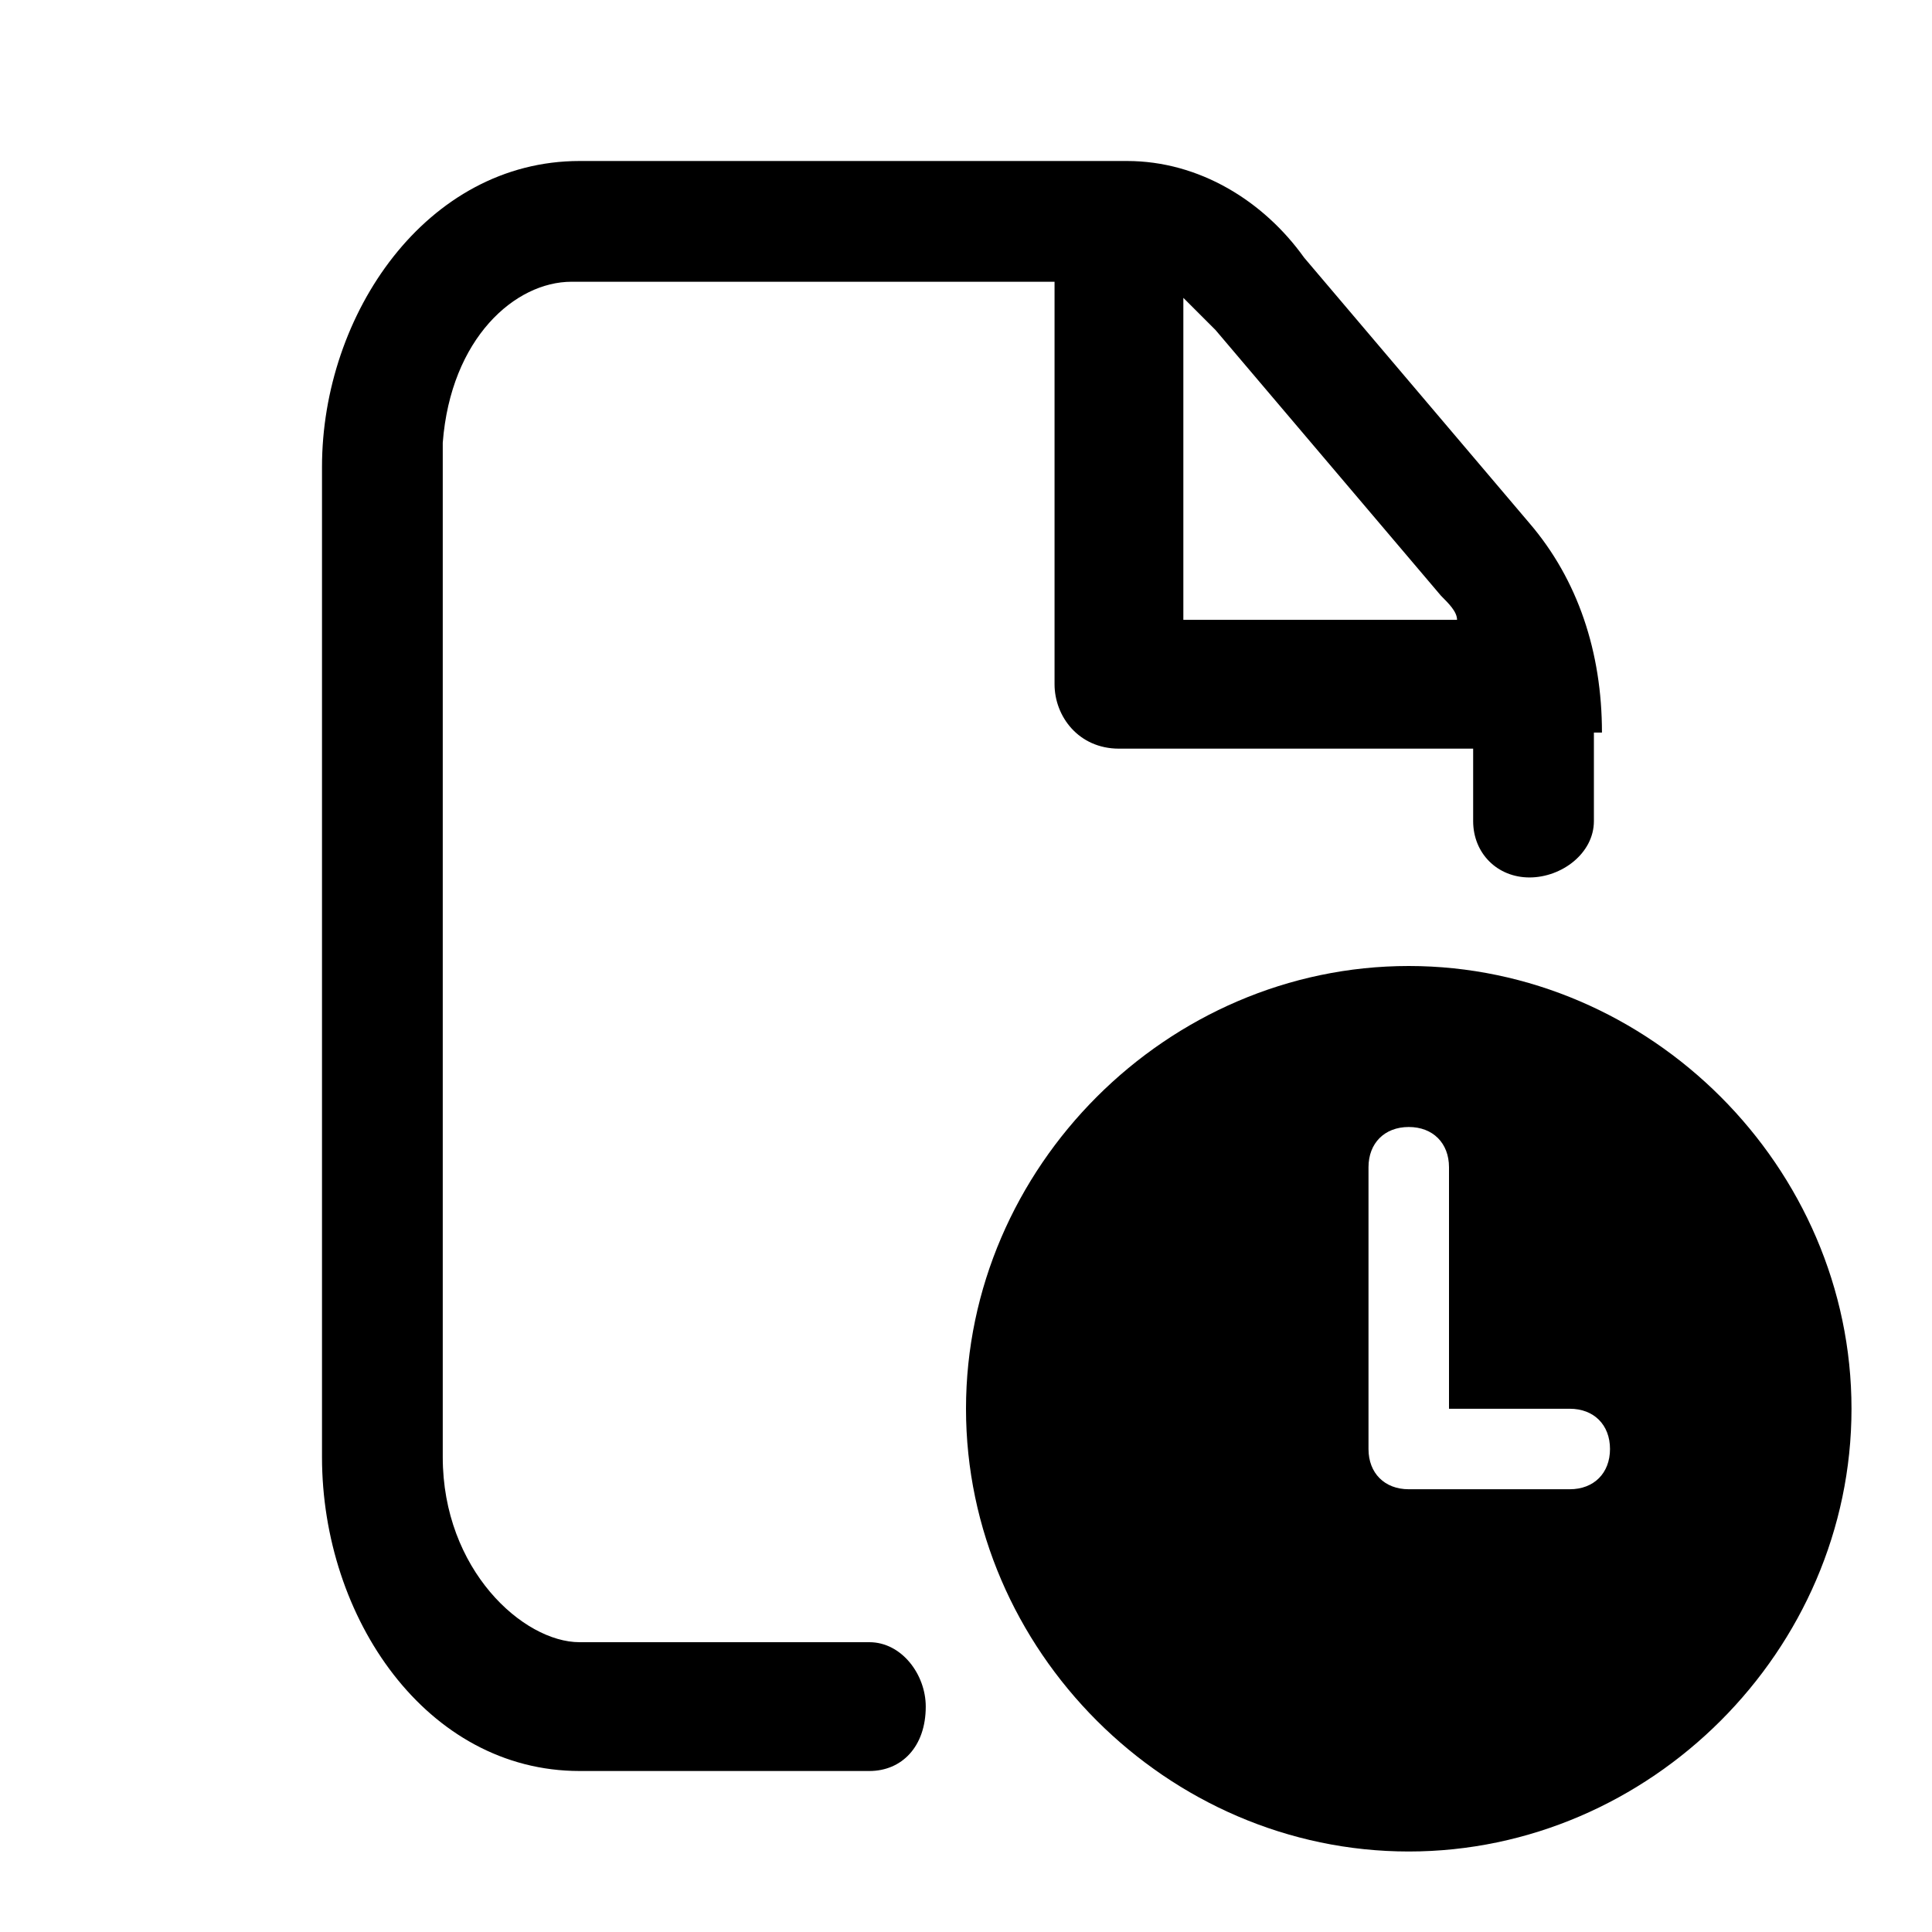
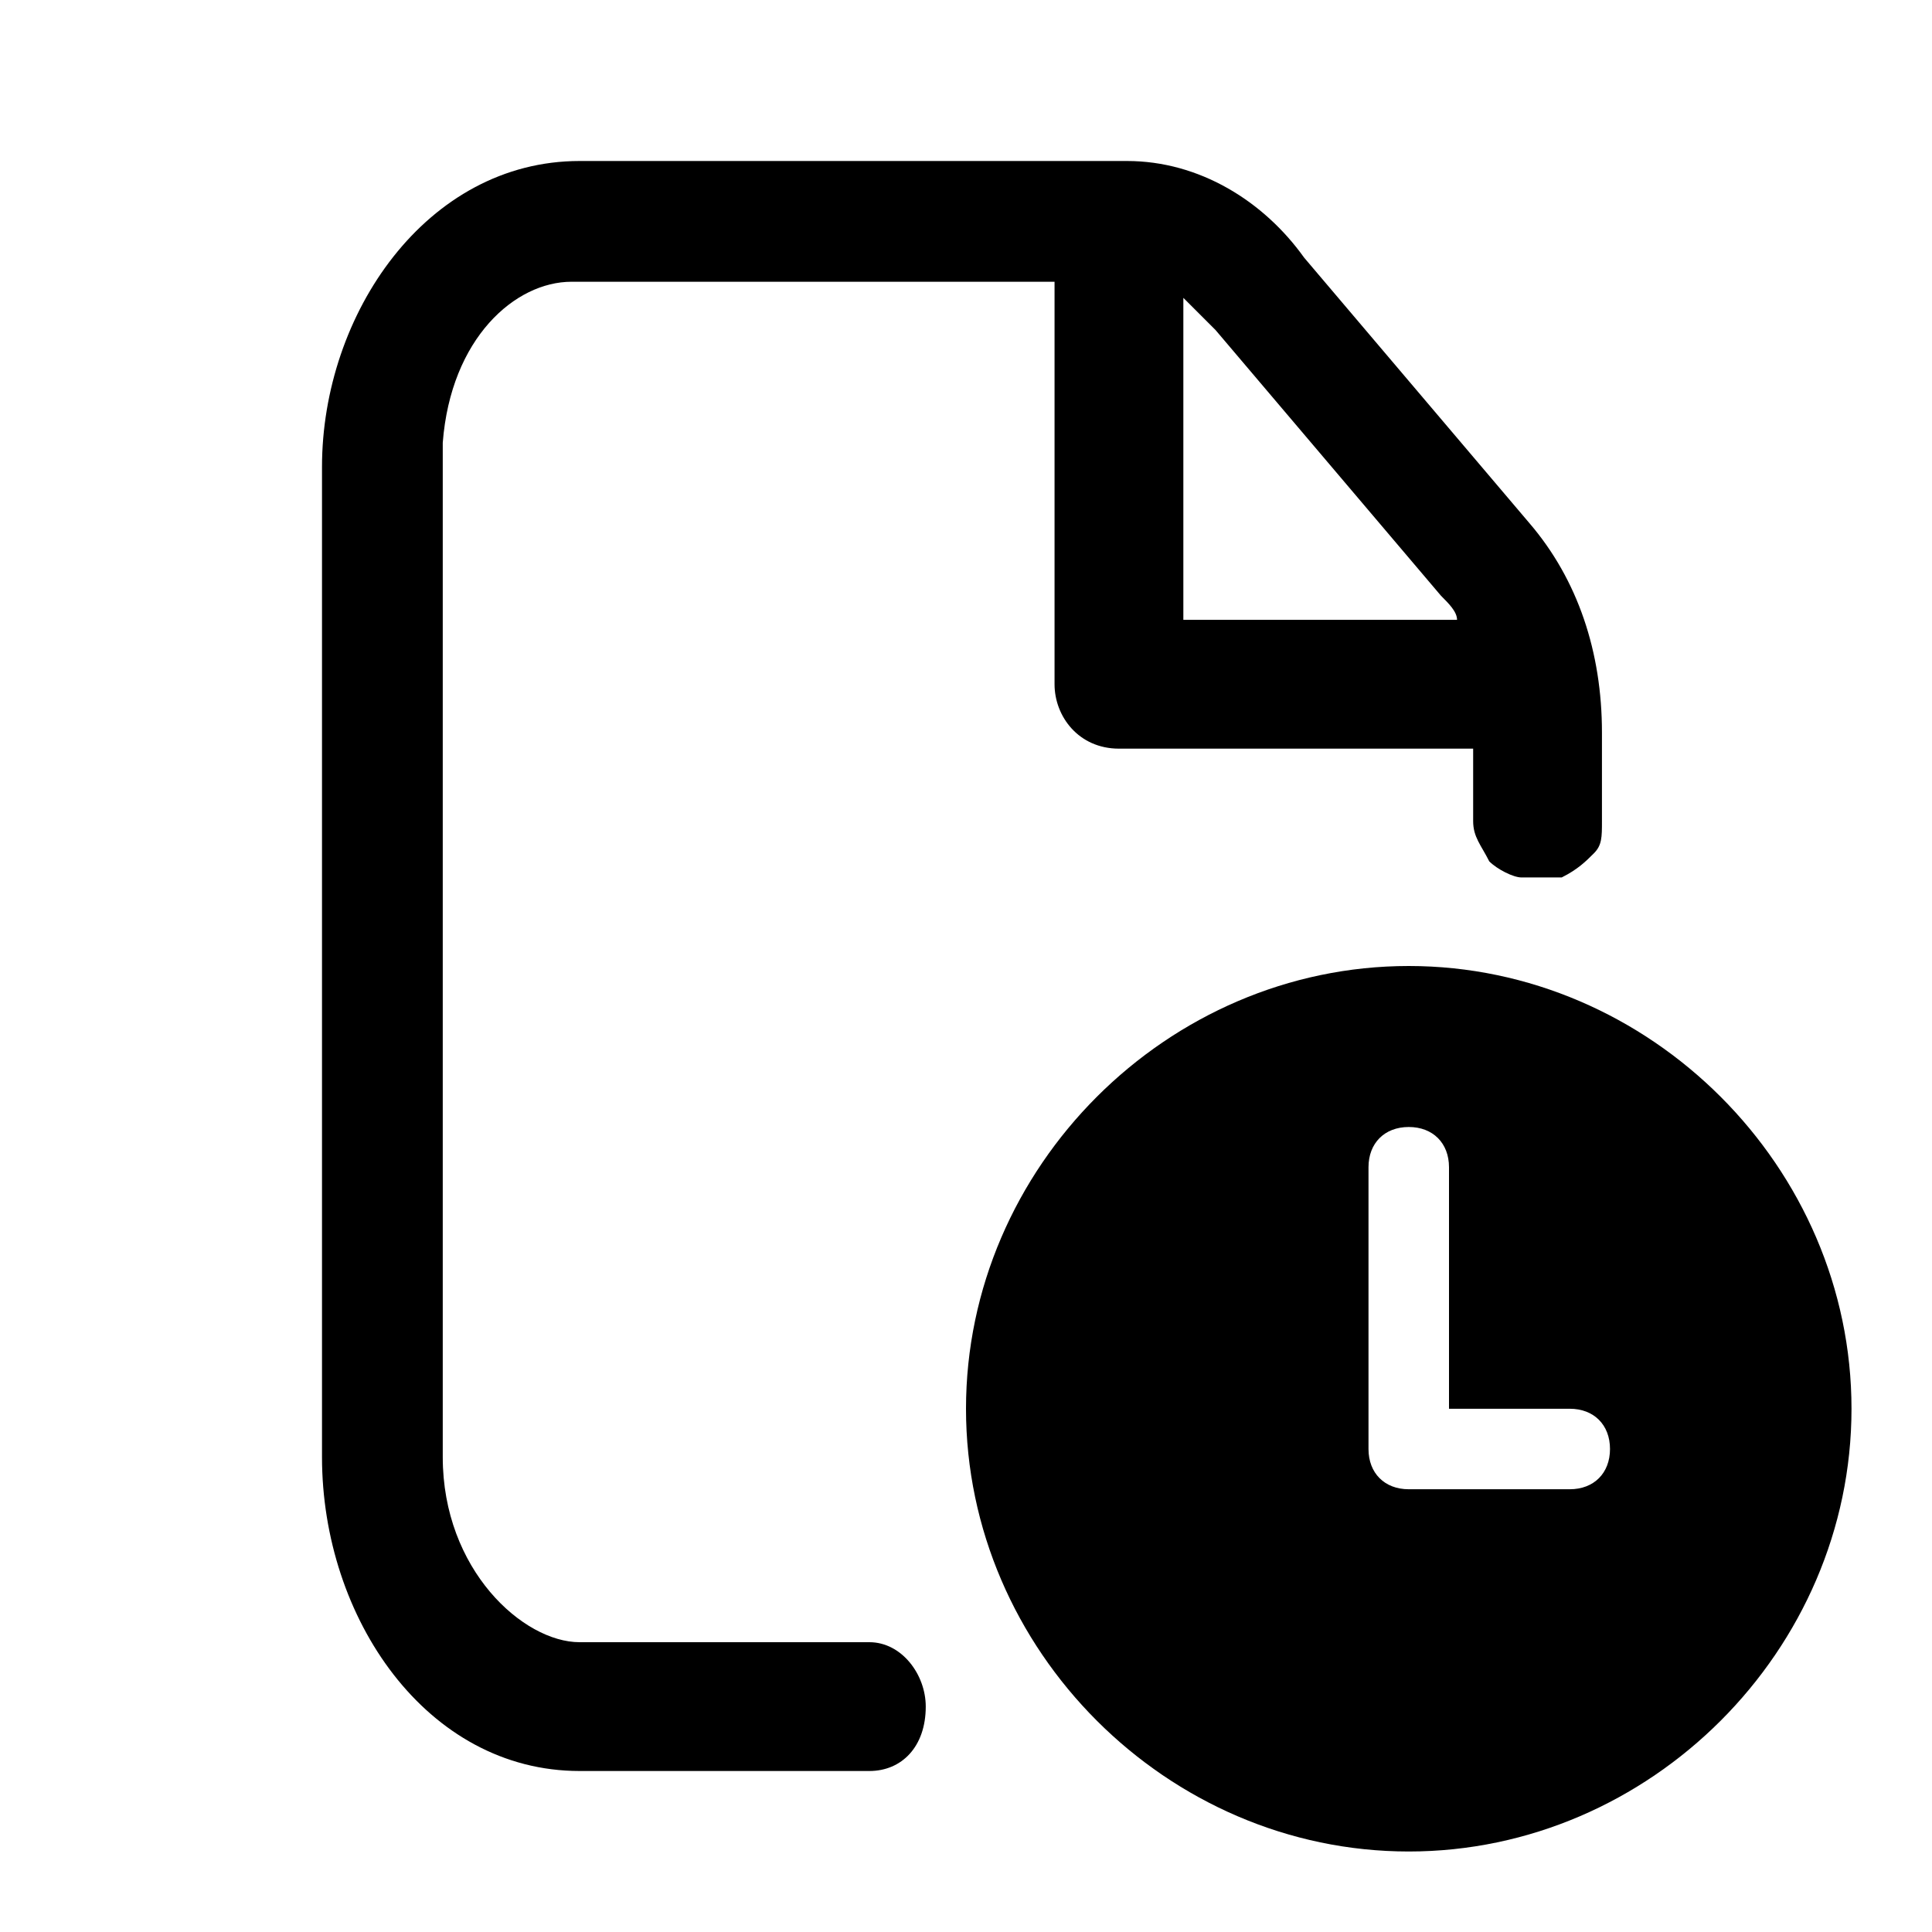
<svg xmlns="http://www.w3.org/2000/svg" width="24" height="24" viewBox="0 0 24 24" fill="none">
-   <path fill="currentColor" d="M17.5,12c-3,0-5.5,2.5-5.5,5.5s2.5,5.5,5.5,5.5s5.5-2.5,5.5-5.5S20.5,12,17.5,12z M19.5,18.5h-2     c-0.3,0-0.5-0.2-0.5-0.5v-3.5c0-0.3,0.2-0.5,0.5-0.5s0.5,0.2,0.5,0.5v3h1.5c0.3,0,0.5,0.2,0.5,0.5S19.8,18.5,19.5,18.5z" />
-   <path fill="none" d="M17.8,7.4l-2.8-3.3C15,4,14.8,3.8,14.7,3.8v4h3.4C18,7.6,17.9,7.5,17.8,7.4z" />
-   <path fill="currentColor" d="M19.9,9.1c0-1-0.3-1.9-0.9-2.6l-2.8-3.3C15.7,2.5,14.9,2,14,2H7.2C5.3,2,4,3.9,4,5.8v12.3C4,20.1,5.3,22,7.2,22     h3.6c0.4,0,0.7-0.3,0.7-0.8l0,0c0-0.4-0.3-0.8-0.7-0.8H7.2c-0.7,0-1.7-0.9-1.7-2.3V5.8c0-0.1,0-0.2,0-0.3c0.1-1.3,0.9-2,1.6-2h6v5     c0,0.4,0.3,0.8,0.8,0.8h4.4v0.9c0,0.4,0.3,0.7,0.7,0.7h0c0.4,0,0.8-0.3,0.8-0.7V9.1z M14.7,7.7v-4C14.8,3.8,15,4,15.1,4.1l2.8,3.3     c0.1,0.1,0.2,0.2,0.2,0.3H14.7z" />
+   <path fill="currentColor" d="M17.5,12c-3,0-5.5,2.5-5.5,5.5s2.5,5.5,5.5,5.5s5.5-2.5,5.5-5.5S20.5,12,17.5,12z M19.5,18.5h-2  c-0.3,0-0.5-0.2-0.5-0.5v-3.5c0-0.3,0.2-0.5,0.5-0.5s0.5,0.2,0.5,0.5v3h1.5c0.3,0,0.5,0.2,0.5,0.5S19.8,18.5,19.5,18.5z" />
+   <path fill="currentColor" d="M19.9,9.1c0-1-0.3-1.9-0.9-2.6l-2.8-3.3C15.7,2.5,14.9,2,14,2H7.2C5.3,2,4,3.9,4,5.8v12.3c0,2,1.3,3.9,3.2,3.9     h3.6c0.4,0,0.7-0.3,0.7-0.8c0-0.4-0.3-0.8-0.7-0.8H7.2c-0.7,0-1.7-0.9-1.7-2.3V5.8c0-0.1,0-0.2,0-0.3c0.1-1.3,0.9-2,1.6-2h6v5     c0,0.4,0.3,0.8,0.8,0.8h4.4c0,0,0,0.9,0,0.9c0,0.2,0.1,0.3,0.2,0.5c0.1,0.1,0.3,0.2,0.4,0.2c0.2,0,0.3,0,0.5,0     c0.2-0.1,0.3-0.2,0.4-0.3c0.1-0.1,0.1-0.2,0.1-0.4c0-0.1,0-0.1,0-0.2c0-0.2,0-0.4,0-0.6C19.9,9.3,19.9,9.2,19.9,9.1z M14.7,7.7v-4     C14.8,3.8,15,4,15.1,4.1l2.8,3.3c0.1,0.1,0.2,0.2,0.2,0.3H14.7z" />
</svg>
